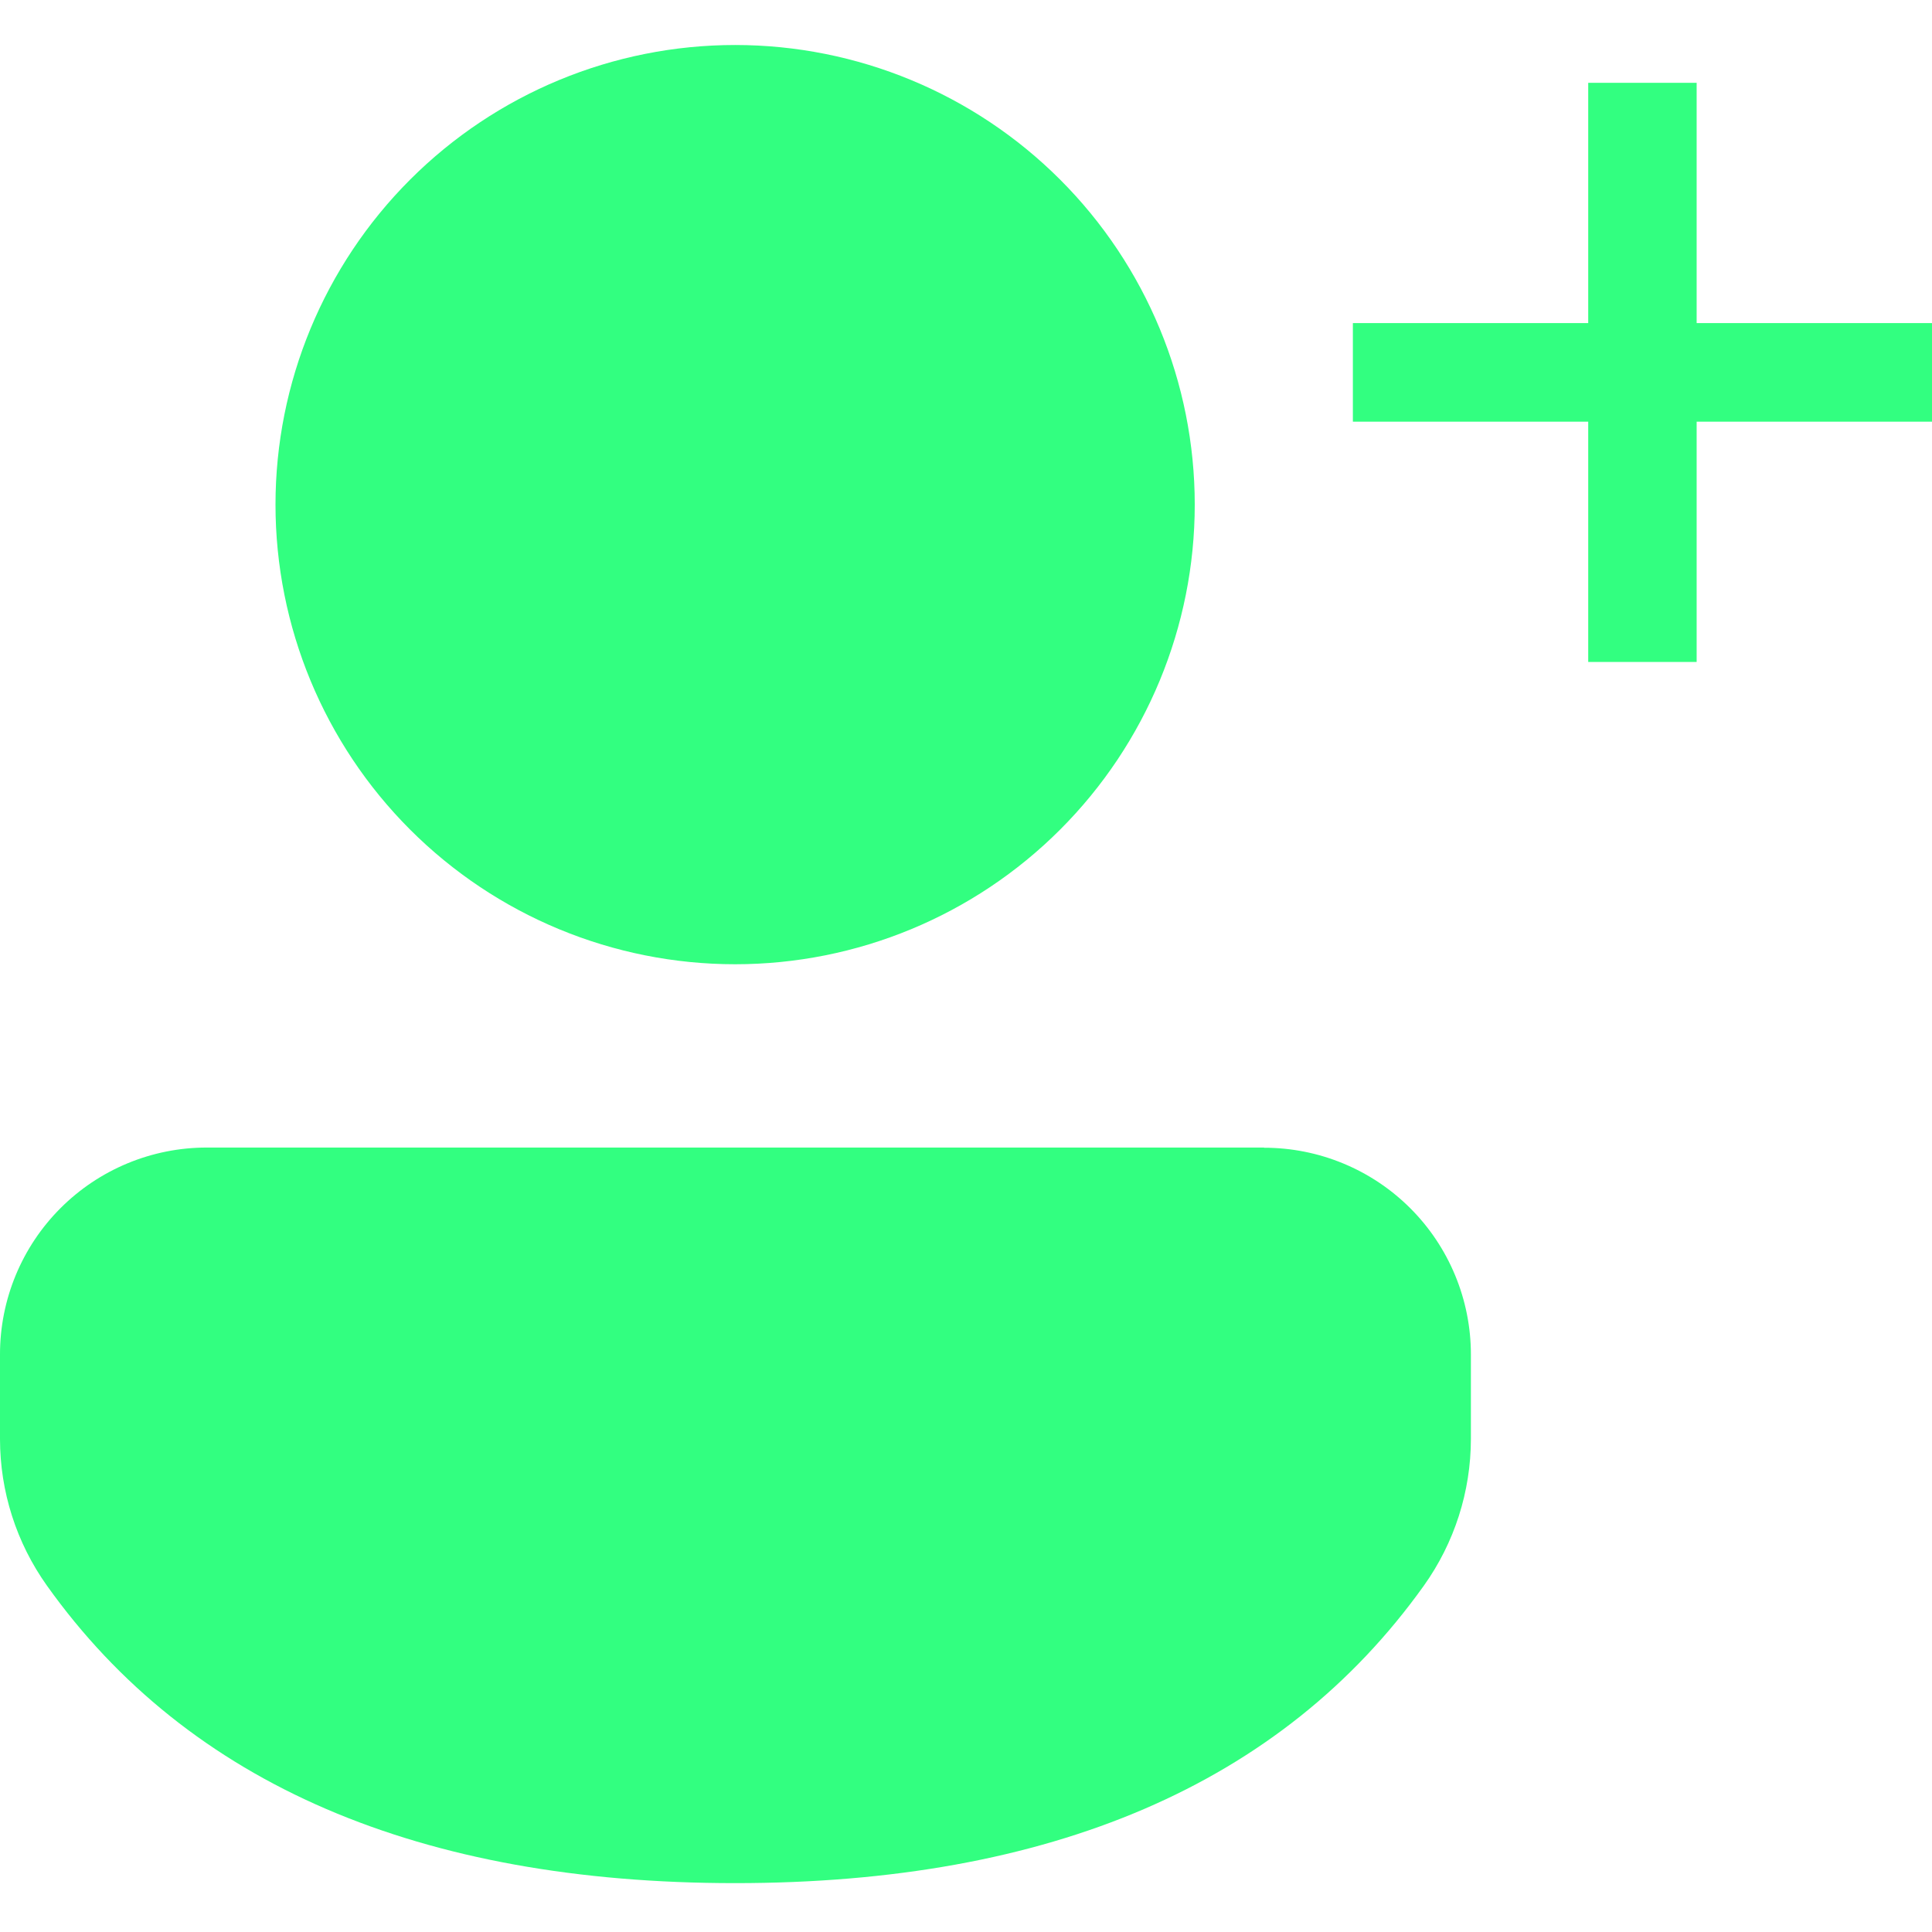
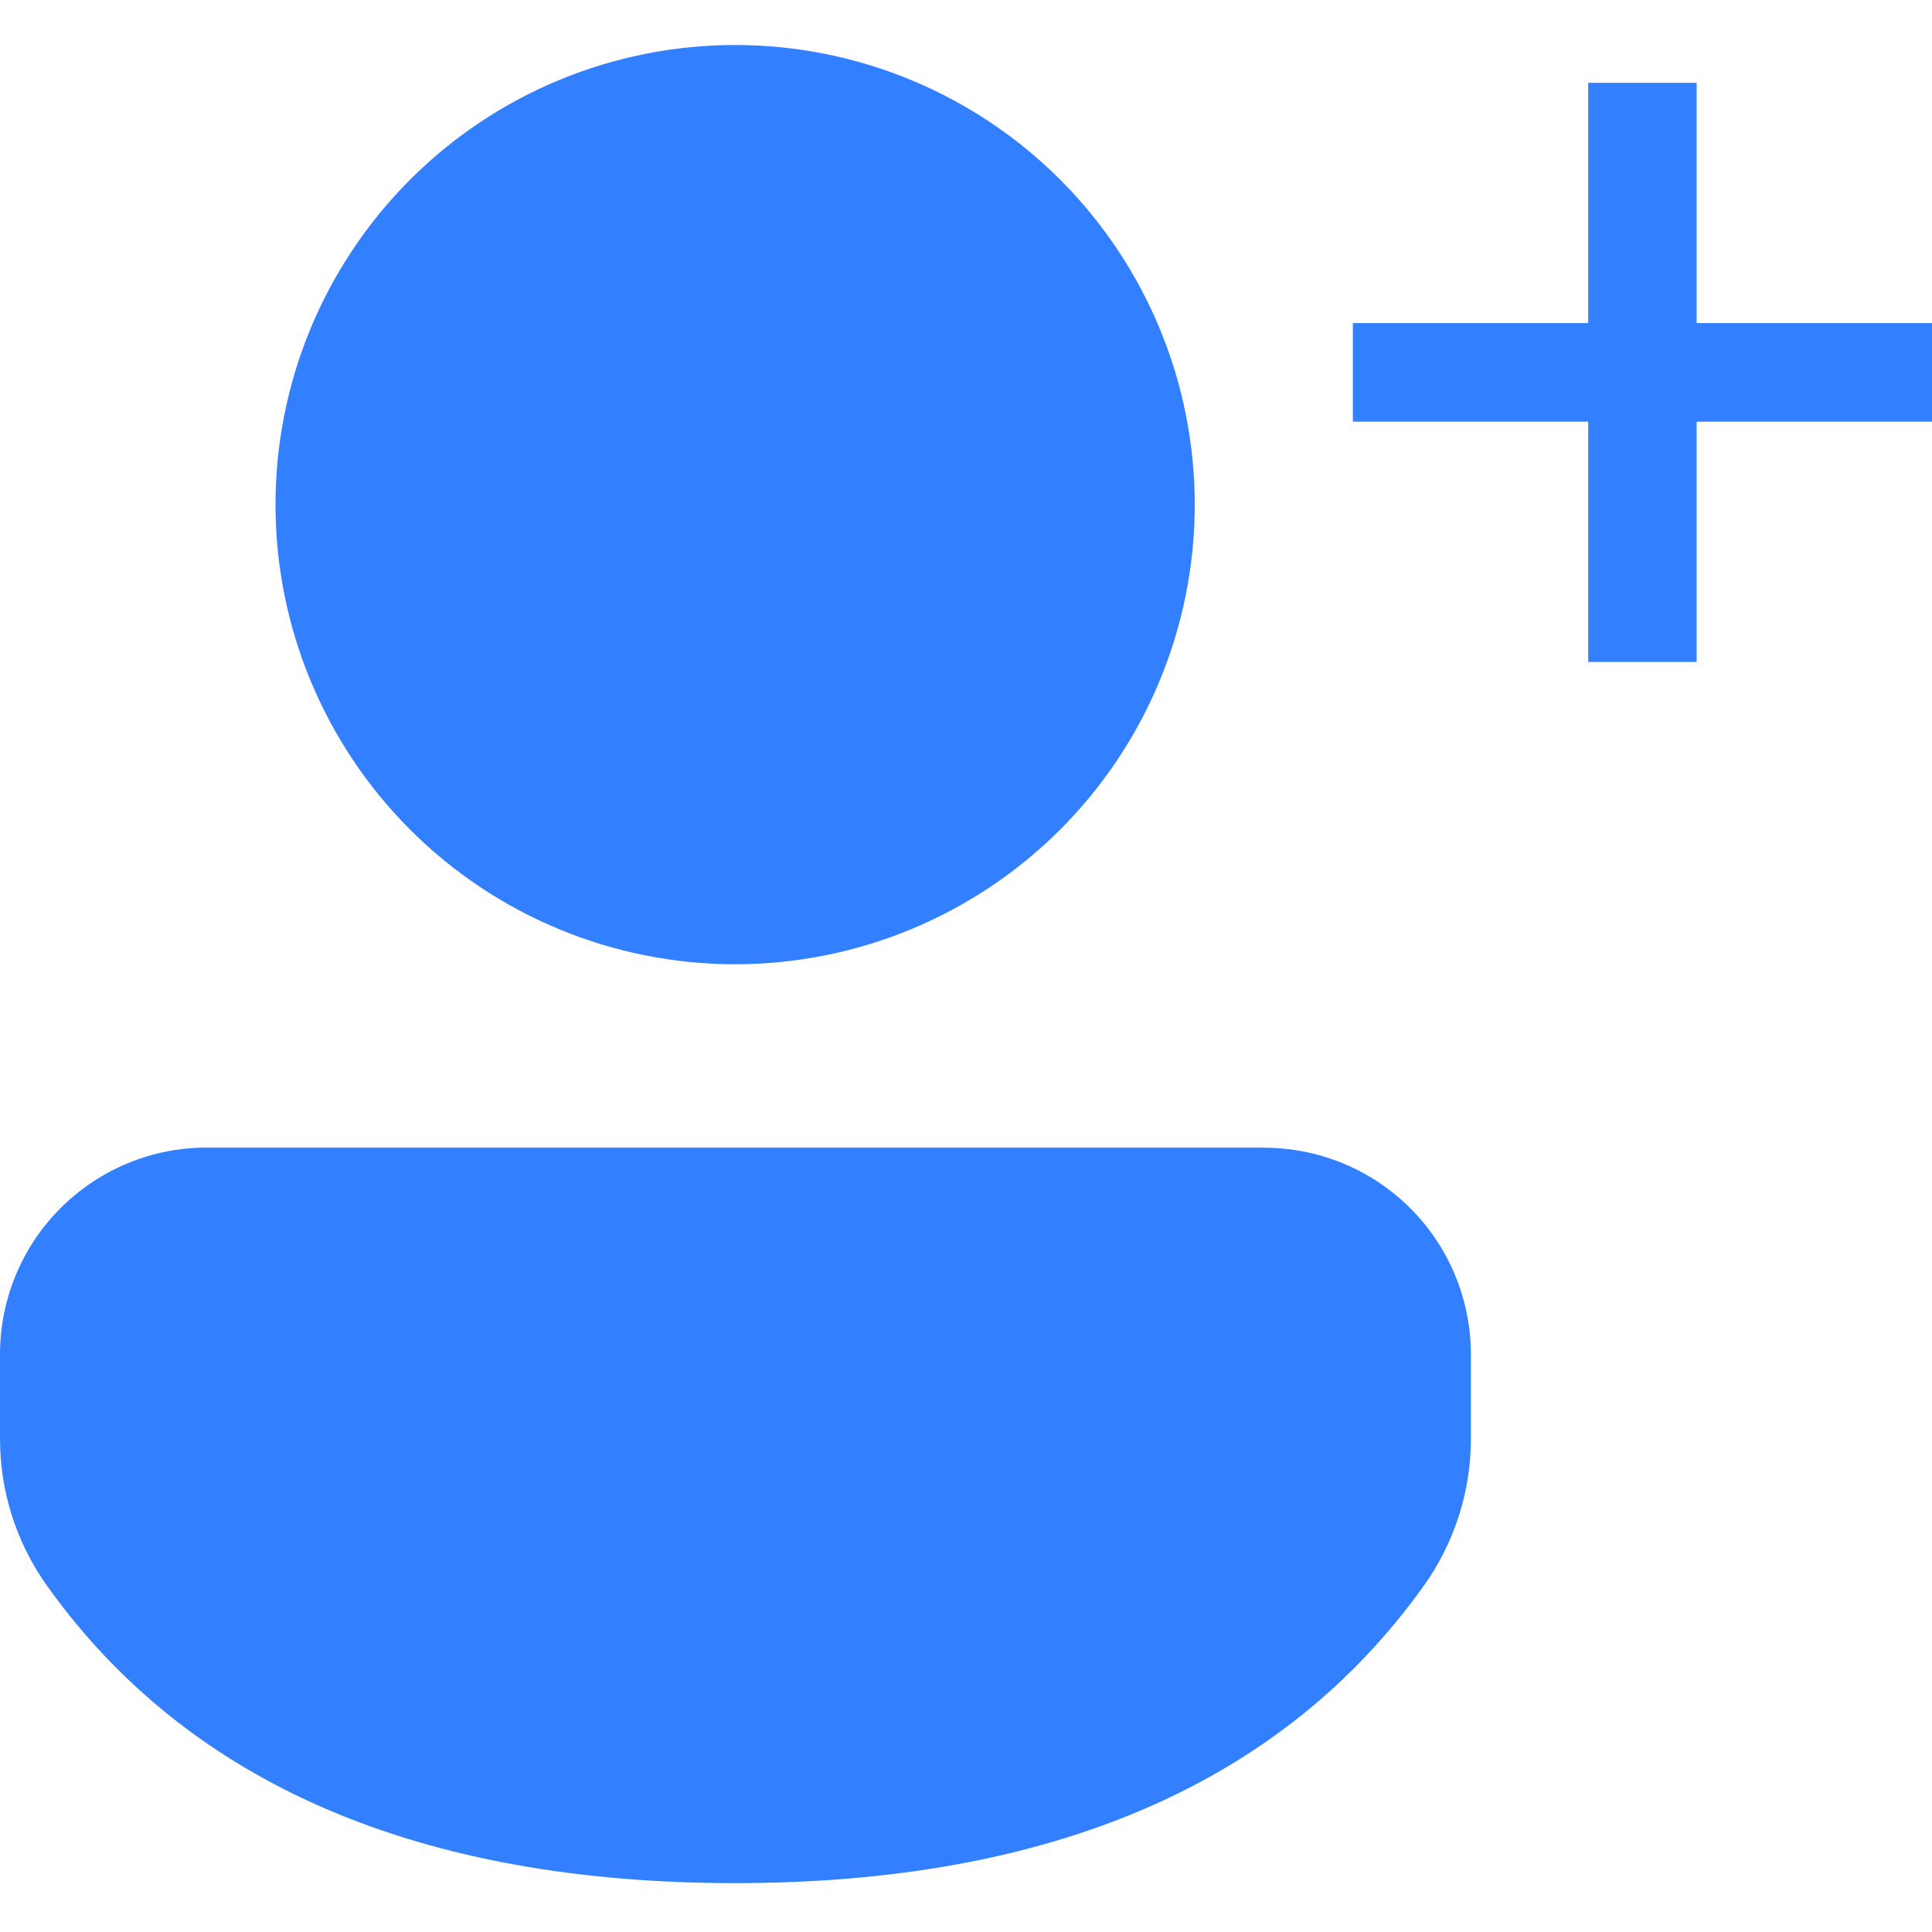
<svg xmlns="http://www.w3.org/2000/svg" width="48" height="48" viewBox="0 0 322 307" fill="none">
-   <path d="M210.677 183.789C215.203 183.787 219.685 184.676 223.867 186.407C228.05 188.138 231.85 190.676 235.051 193.875C238.252 197.075 240.792 200.874 242.524 205.056C244.257 209.237 245.149 213.719 245.149 218.245V232.31C245.147 241.095 242.399 249.661 237.289 256.808C213.603 289.947 174.918 306.355 122.521 306.355C70.093 306.355 31.438 289.931 7.814 256.762C2.732 249.627 0.001 241.085 3.40645e-06 232.325V218.23C-0.002 213.704 0.888 209.221 2.618 205.039C4.349 200.857 6.887 197.057 10.087 193.856C13.287 190.654 17.086 188.115 21.267 186.382C25.448 184.65 29.93 183.758 34.456 183.758H210.661L210.677 183.789ZM122.521 0C142.837 0 162.322 8.071 176.688 22.437C191.054 36.803 199.125 56.288 199.125 76.604C199.125 96.921 191.054 116.405 176.688 130.771C162.322 145.137 142.837 153.208 122.521 153.208C102.204 153.208 82.719 145.137 68.353 130.771C53.987 116.405 45.916 96.921 45.916 76.604C45.916 56.288 53.987 36.803 68.353 22.437C82.719 8.071 102.204 0 122.521 0Z" fill="#32FF80" />
-   <path d="M264.703 102.825V62.779H225.479V46.349H264.703V6.303H282.775V46.349H322V62.779H282.775V102.825H264.703Z" fill="#32FF80" />
+   <path d="M210.677 183.789C215.203 183.787 219.685 184.676 223.867 186.407C228.05 188.138 231.85 190.676 235.051 193.875C238.252 197.075 240.792 200.874 242.524 205.056C244.257 209.237 245.149 213.719 245.149 218.245V232.31C245.147 241.095 242.399 249.661 237.289 256.808C213.603 289.947 174.918 306.355 122.521 306.355C70.093 306.355 31.438 289.931 7.814 256.762C2.732 249.627 0.001 241.085 3.40645e-06 232.325V218.23C-0.002 213.704 0.888 209.221 2.618 205.039C4.349 200.857 6.887 197.057 10.087 193.856C13.287 190.654 17.086 188.115 21.267 186.382C25.448 184.65 29.93 183.758 34.456 183.758H210.661L210.677 183.789ZM122.521 0C142.837 0 162.322 8.071 176.688 22.437C191.054 36.803 199.125 56.288 199.125 76.604C199.125 96.921 191.054 116.405 176.688 130.771C162.322 145.137 142.837 153.208 122.521 153.208C102.204 153.208 82.719 145.137 68.353 130.771C53.987 116.405 45.916 96.921 45.916 76.604C45.916 56.288 53.987 36.803 68.353 22.437C82.719 8.071 102.204 0 122.521 0Z" fill="#3280ff" />
+   <path d="M264.703 102.825V62.779H225.479V46.349H264.703V6.303H282.775V46.349H322V62.779H282.775V102.825H264.703Z" fill="#3280ff" />
</svg>
